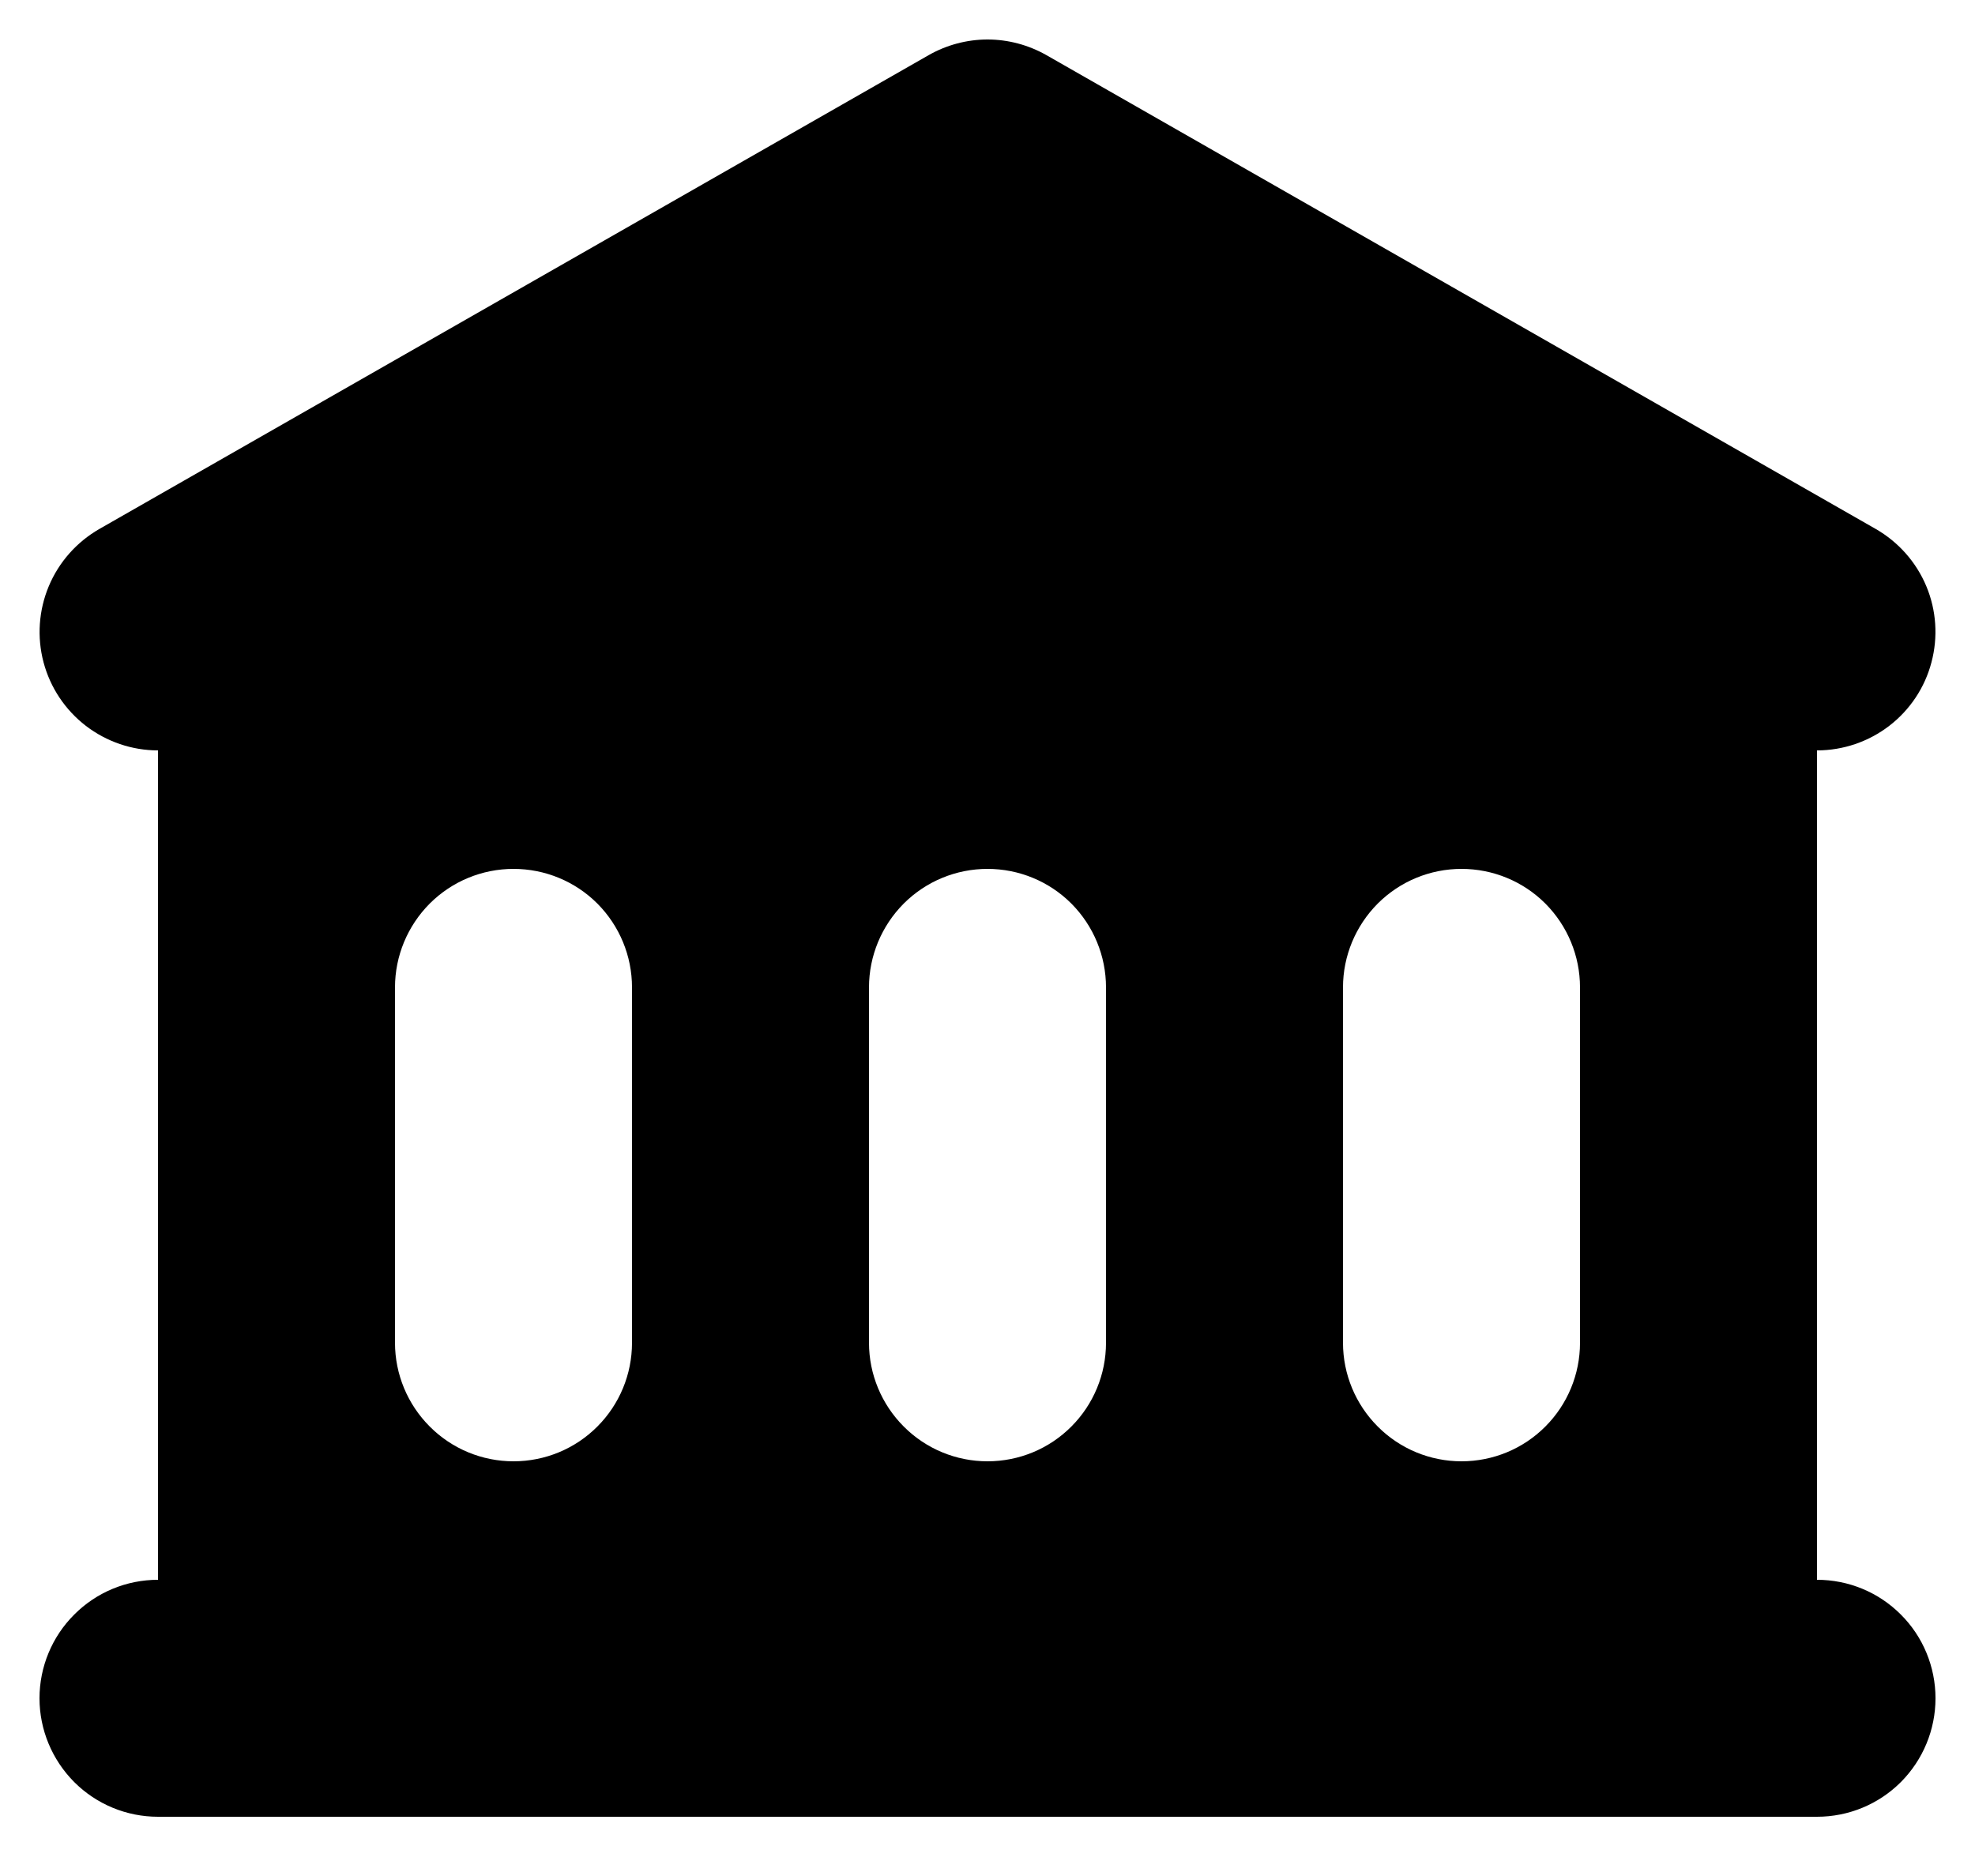
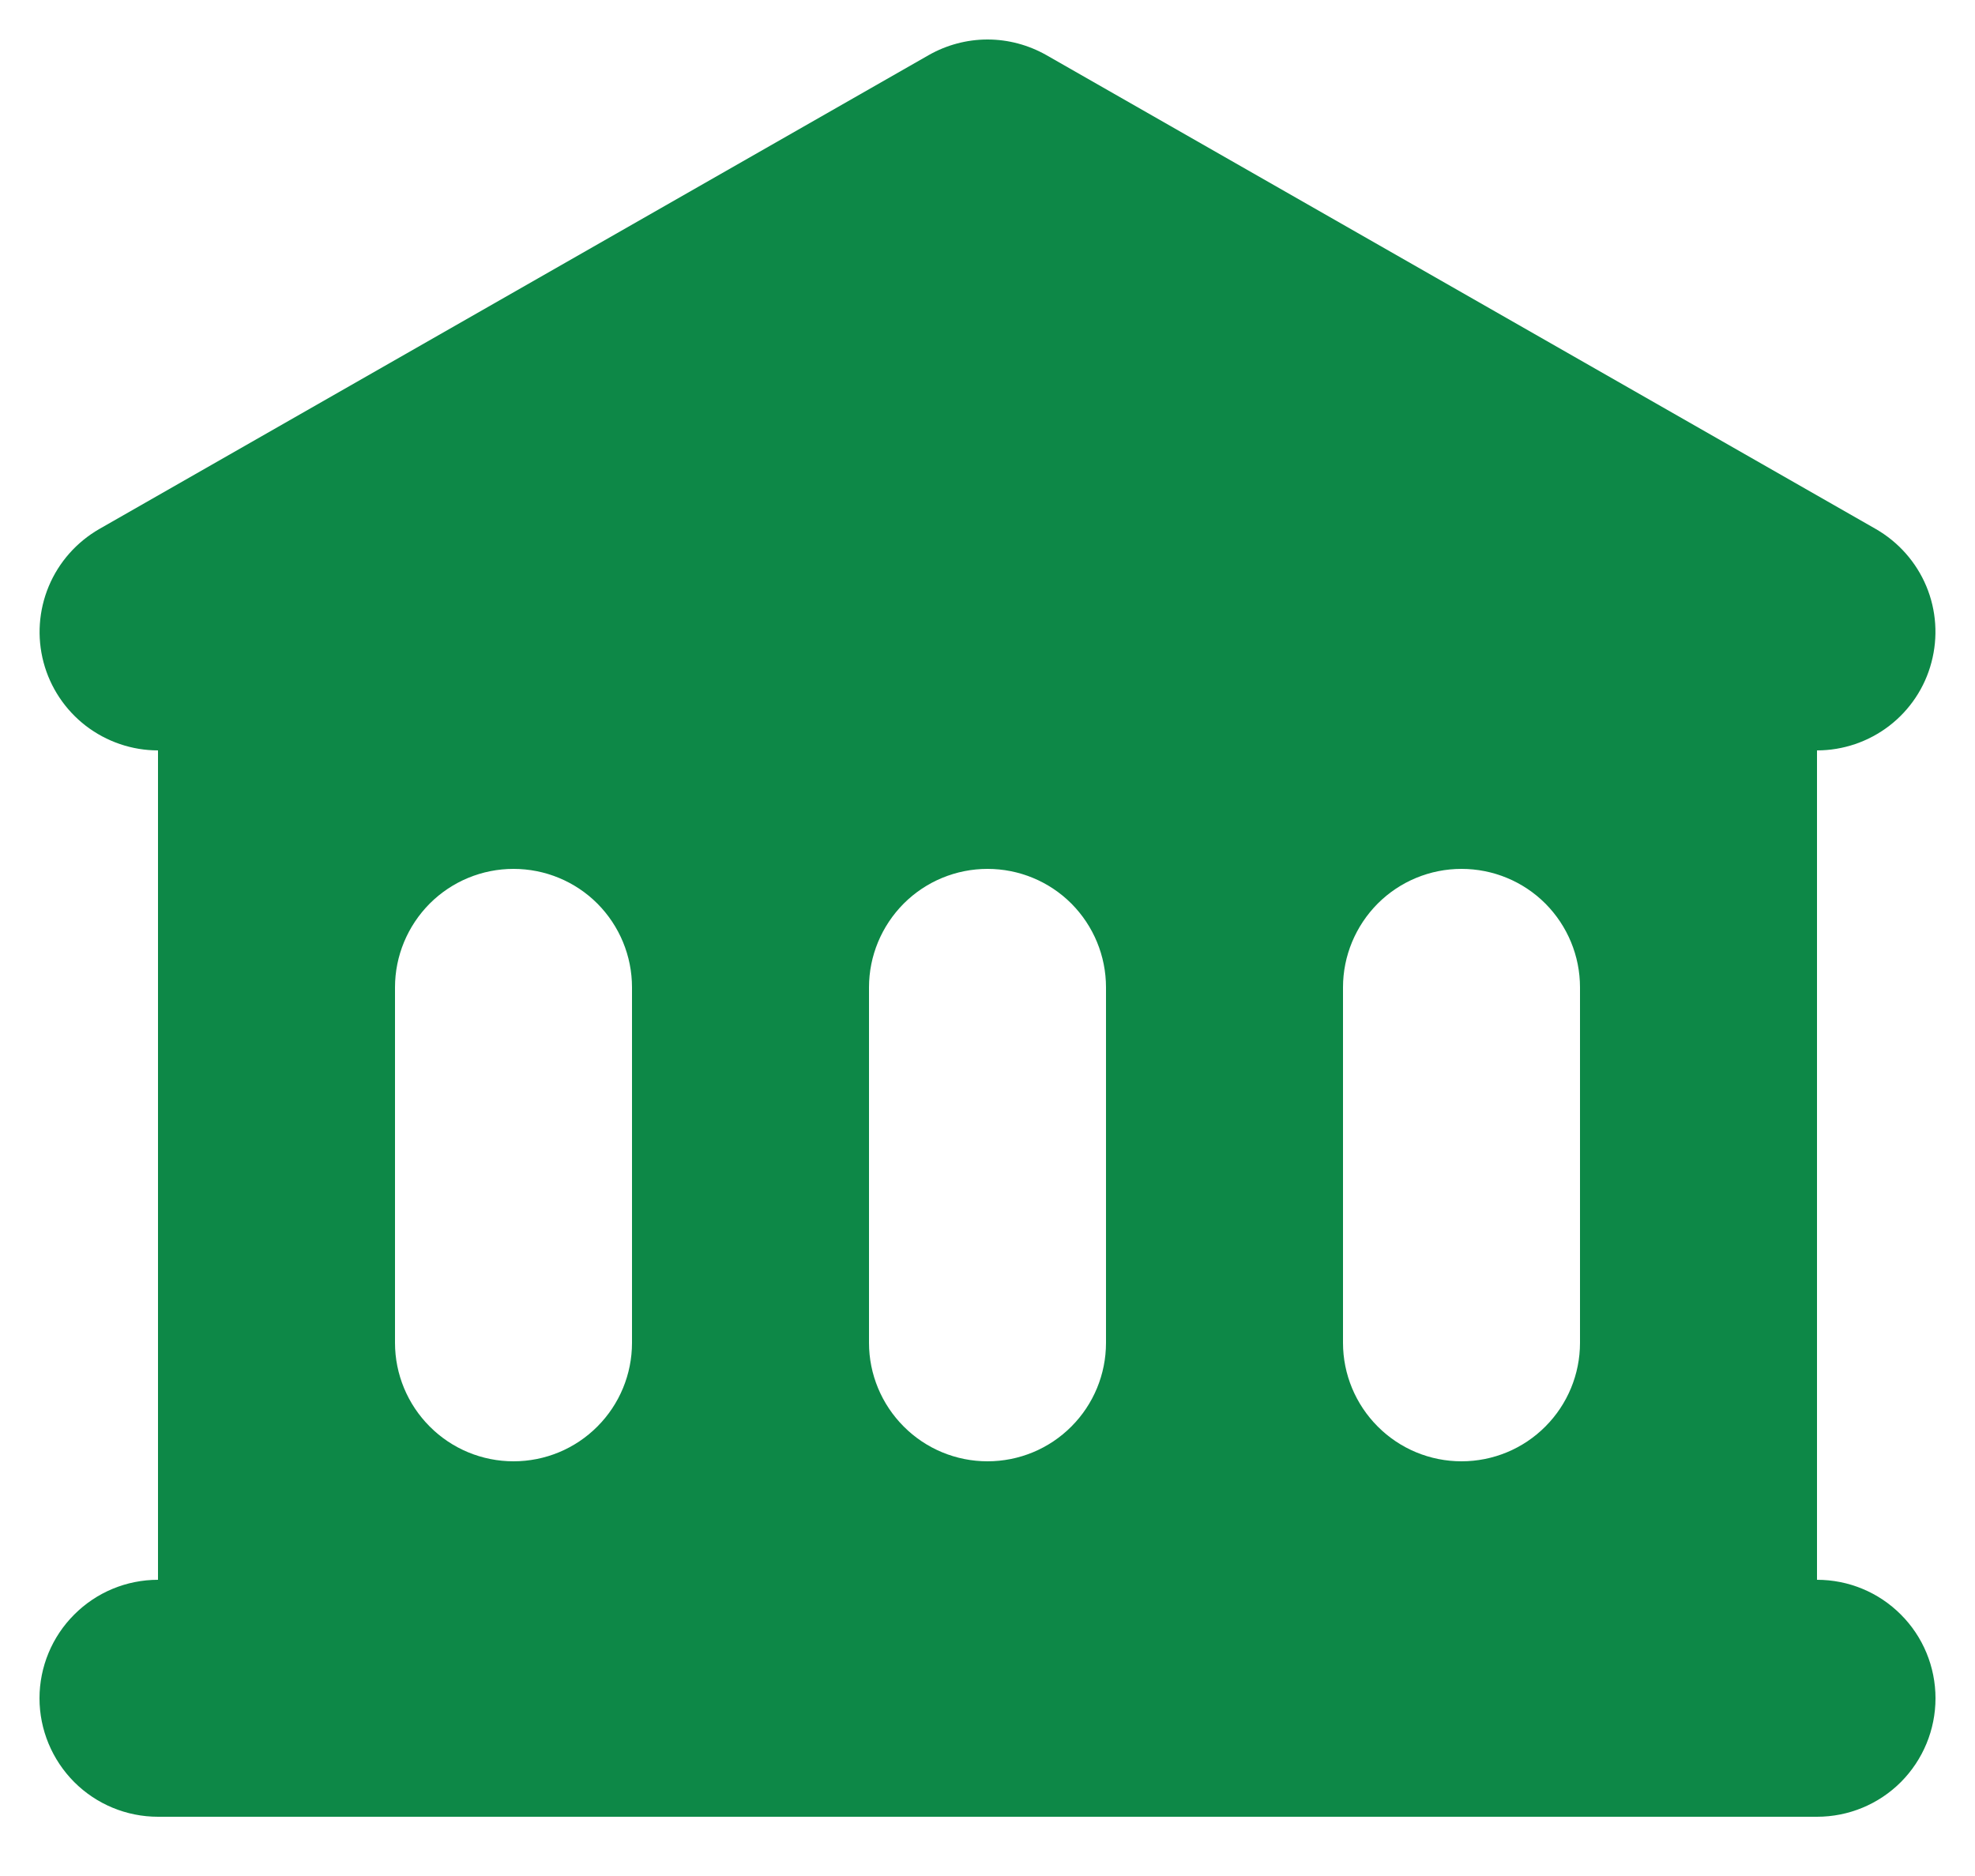
<svg xmlns="http://www.w3.org/2000/svg" width="20" height="19" viewBox="0 0 20 19" fill="none">
-   <path fill-rule="evenodd" clip-rule="evenodd" d="M10.596 0.558C10.414 0.455 10.209 0.4 10 0.4C9.792 0.4 9.586 0.455 9.405 0.558L1.005 5.358C0.776 5.49 0.596 5.693 0.494 5.937C0.392 6.181 0.373 6.452 0.441 6.708C0.509 6.964 0.66 7.19 0.869 7.351C1.079 7.512 1.336 7.6 1.6 7.6V16C1.282 16 0.977 16.126 0.752 16.352C0.527 16.576 0.4 16.882 0.4 17.2C0.4 17.518 0.527 17.823 0.752 18.049C0.977 18.274 1.282 18.4 1.6 18.4H18.4C18.719 18.4 19.024 18.274 19.249 18.049C19.474 17.823 19.6 17.518 19.6 17.2C19.6 16.882 19.474 16.576 19.249 16.352C19.024 16.126 18.719 16 18.4 16V7.6C18.665 7.6 18.922 7.512 19.132 7.351C19.341 7.19 19.492 6.964 19.559 6.708C19.627 6.452 19.609 6.181 19.507 5.937C19.405 5.693 19.225 5.49 18.996 5.358L10.596 0.558ZM5.2 8.8C4.882 8.8 4.577 8.926 4.352 9.151C4.127 9.377 4 9.682 4 10V13.6C4 13.918 4.127 14.223 4.352 14.448C4.577 14.674 4.882 14.8 5.2 14.8C5.519 14.8 5.824 14.674 6.049 14.448C6.274 14.223 6.4 13.918 6.4 13.6V10C6.4 9.682 6.274 9.377 6.049 9.151C5.824 8.926 5.519 8.8 5.2 8.8ZM8.8 10C8.8 9.682 8.927 9.377 9.152 9.151C9.377 8.926 9.682 8.8 10 8.8C10.319 8.8 10.624 8.926 10.849 9.151C11.074 9.377 11.2 9.682 11.2 10V13.6C11.2 13.918 11.074 14.223 10.849 14.448C10.624 14.674 10.319 14.8 10 14.8C9.682 14.8 9.377 14.674 9.152 14.448C8.927 14.223 8.8 13.918 8.8 13.6V10ZM14.8 8.8C14.482 8.8 14.177 8.926 13.952 9.151C13.727 9.377 13.6 9.682 13.6 10V13.6C13.6 13.918 13.727 14.223 13.952 14.448C14.177 14.674 14.482 14.8 14.8 14.8C15.119 14.8 15.424 14.674 15.649 14.448C15.874 14.223 16 13.918 16 13.6V10C16 9.682 15.874 9.377 15.649 9.151C15.424 8.926 15.119 8.8 14.8 8.8Z" fill="black" />
+   <path fill-rule="evenodd" clip-rule="evenodd" d="M10.596 0.558C10.414 0.455 10.209 0.4 10 0.4C9.792 0.4 9.586 0.455 9.405 0.558L1.005 5.358C0.776 5.49 0.596 5.693 0.494 5.937C0.392 6.181 0.373 6.452 0.441 6.708C0.509 6.964 0.66 7.19 0.869 7.351C1.079 7.512 1.336 7.6 1.6 7.6V16C1.282 16 0.977 16.126 0.752 16.352C0.527 16.576 0.4 16.882 0.4 17.2C0.4 17.518 0.527 17.823 0.752 18.049C0.977 18.274 1.282 18.4 1.6 18.4H18.4C18.719 18.4 19.024 18.274 19.249 18.049C19.474 17.823 19.6 17.518 19.6 17.2C19.6 16.882 19.474 16.576 19.249 16.352C19.024 16.126 18.719 16 18.4 16V7.6C18.665 7.6 18.922 7.512 19.132 7.351C19.341 7.19 19.492 6.964 19.559 6.708C19.627 6.452 19.609 6.181 19.507 5.937C19.405 5.693 19.225 5.49 18.996 5.358L10.596 0.558ZM5.2 8.8C4.882 8.8 4.577 8.926 4.352 9.151C4.127 9.377 4 9.682 4 10V13.6C4 13.918 4.127 14.223 4.352 14.448C4.577 14.674 4.882 14.8 5.2 14.8C5.519 14.8 5.824 14.674 6.049 14.448C6.274 14.223 6.4 13.918 6.4 13.6V10C6.4 9.682 6.274 9.377 6.049 9.151C5.824 8.926 5.519 8.8 5.2 8.8ZM8.8 10C8.8 9.682 8.927 9.377 9.152 9.151C9.377 8.926 9.682 8.8 10 8.8C10.319 8.8 10.624 8.926 10.849 9.151C11.074 9.377 11.2 9.682 11.2 10V13.6C11.2 13.918 11.074 14.223 10.849 14.448C10.624 14.674 10.319 14.8 10 14.8C9.682 14.8 9.377 14.674 9.152 14.448C8.927 14.223 8.8 13.918 8.8 13.6V10ZM14.8 8.8C14.482 8.8 14.177 8.926 13.952 9.151C13.727 9.377 13.6 9.682 13.6 10V13.6C13.6 13.918 13.727 14.223 13.952 14.448C14.177 14.674 14.482 14.8 14.8 14.8C15.119 14.8 15.424 14.674 15.649 14.448C15.874 14.223 16 13.918 16 13.6V10C16 9.682 15.874 9.377 15.649 9.151C15.424 8.926 15.119 8.8 14.8 8.8Z" fill="#0D8847" />
</svg>
